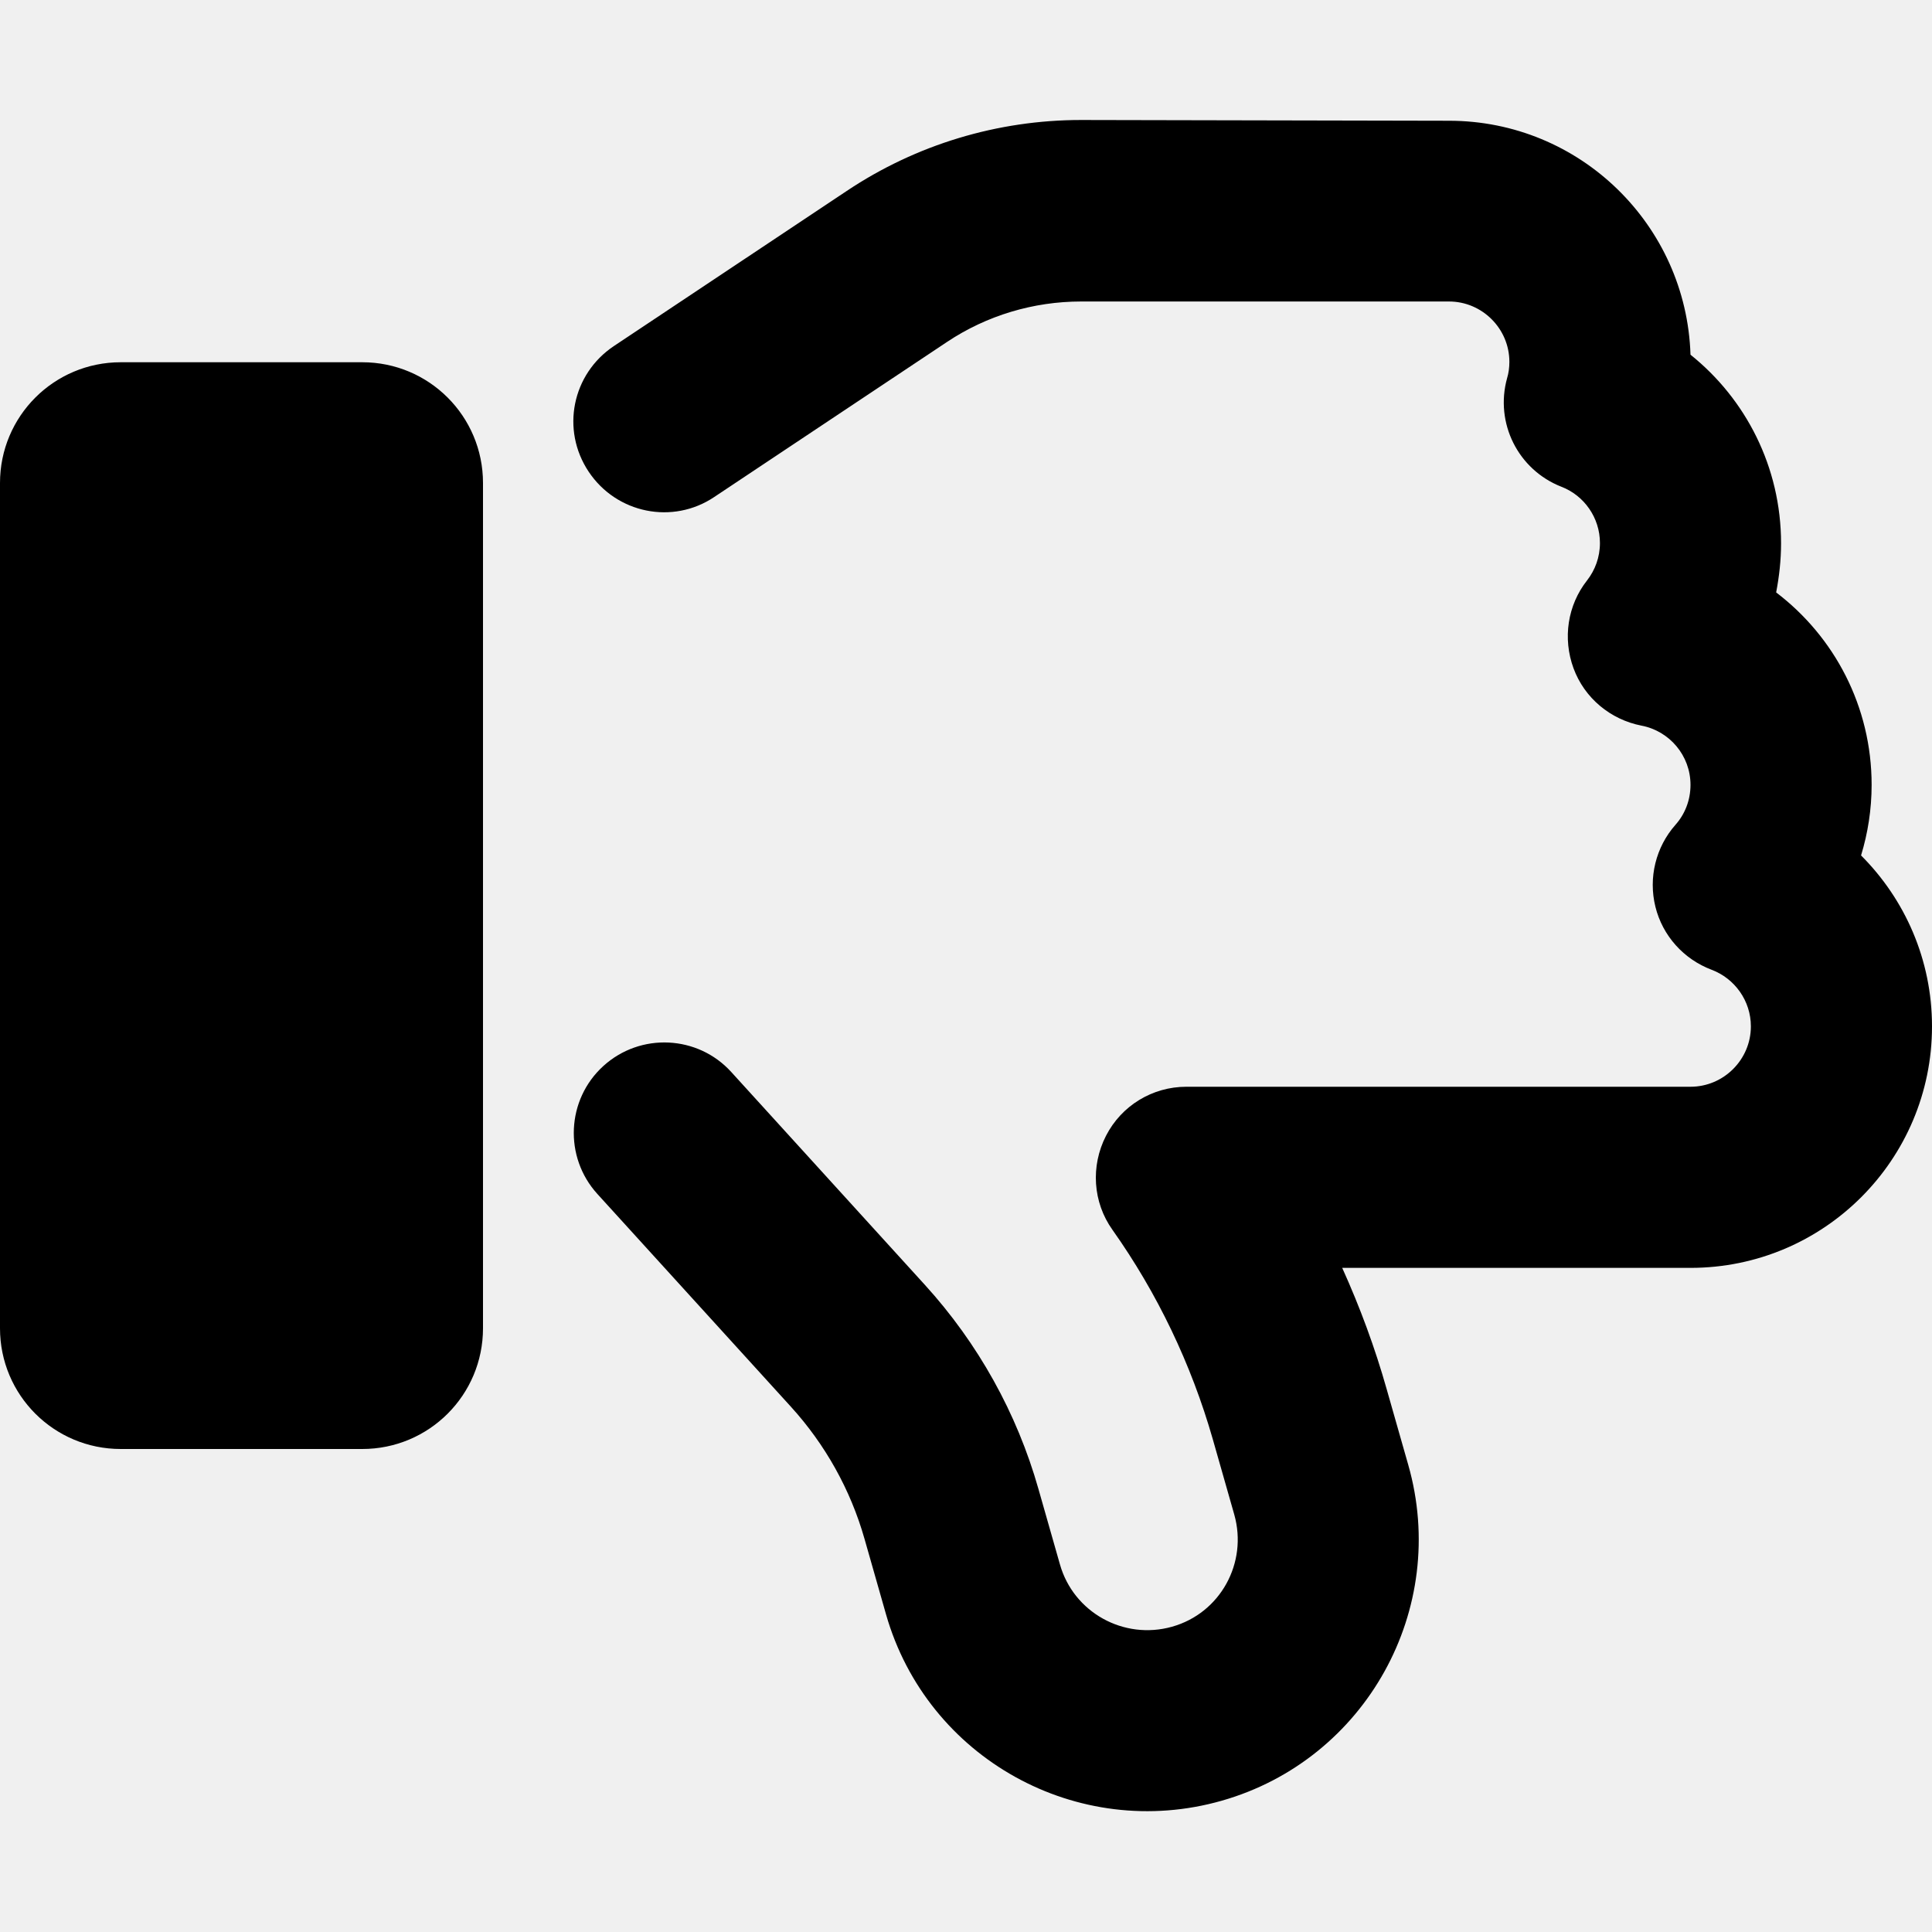
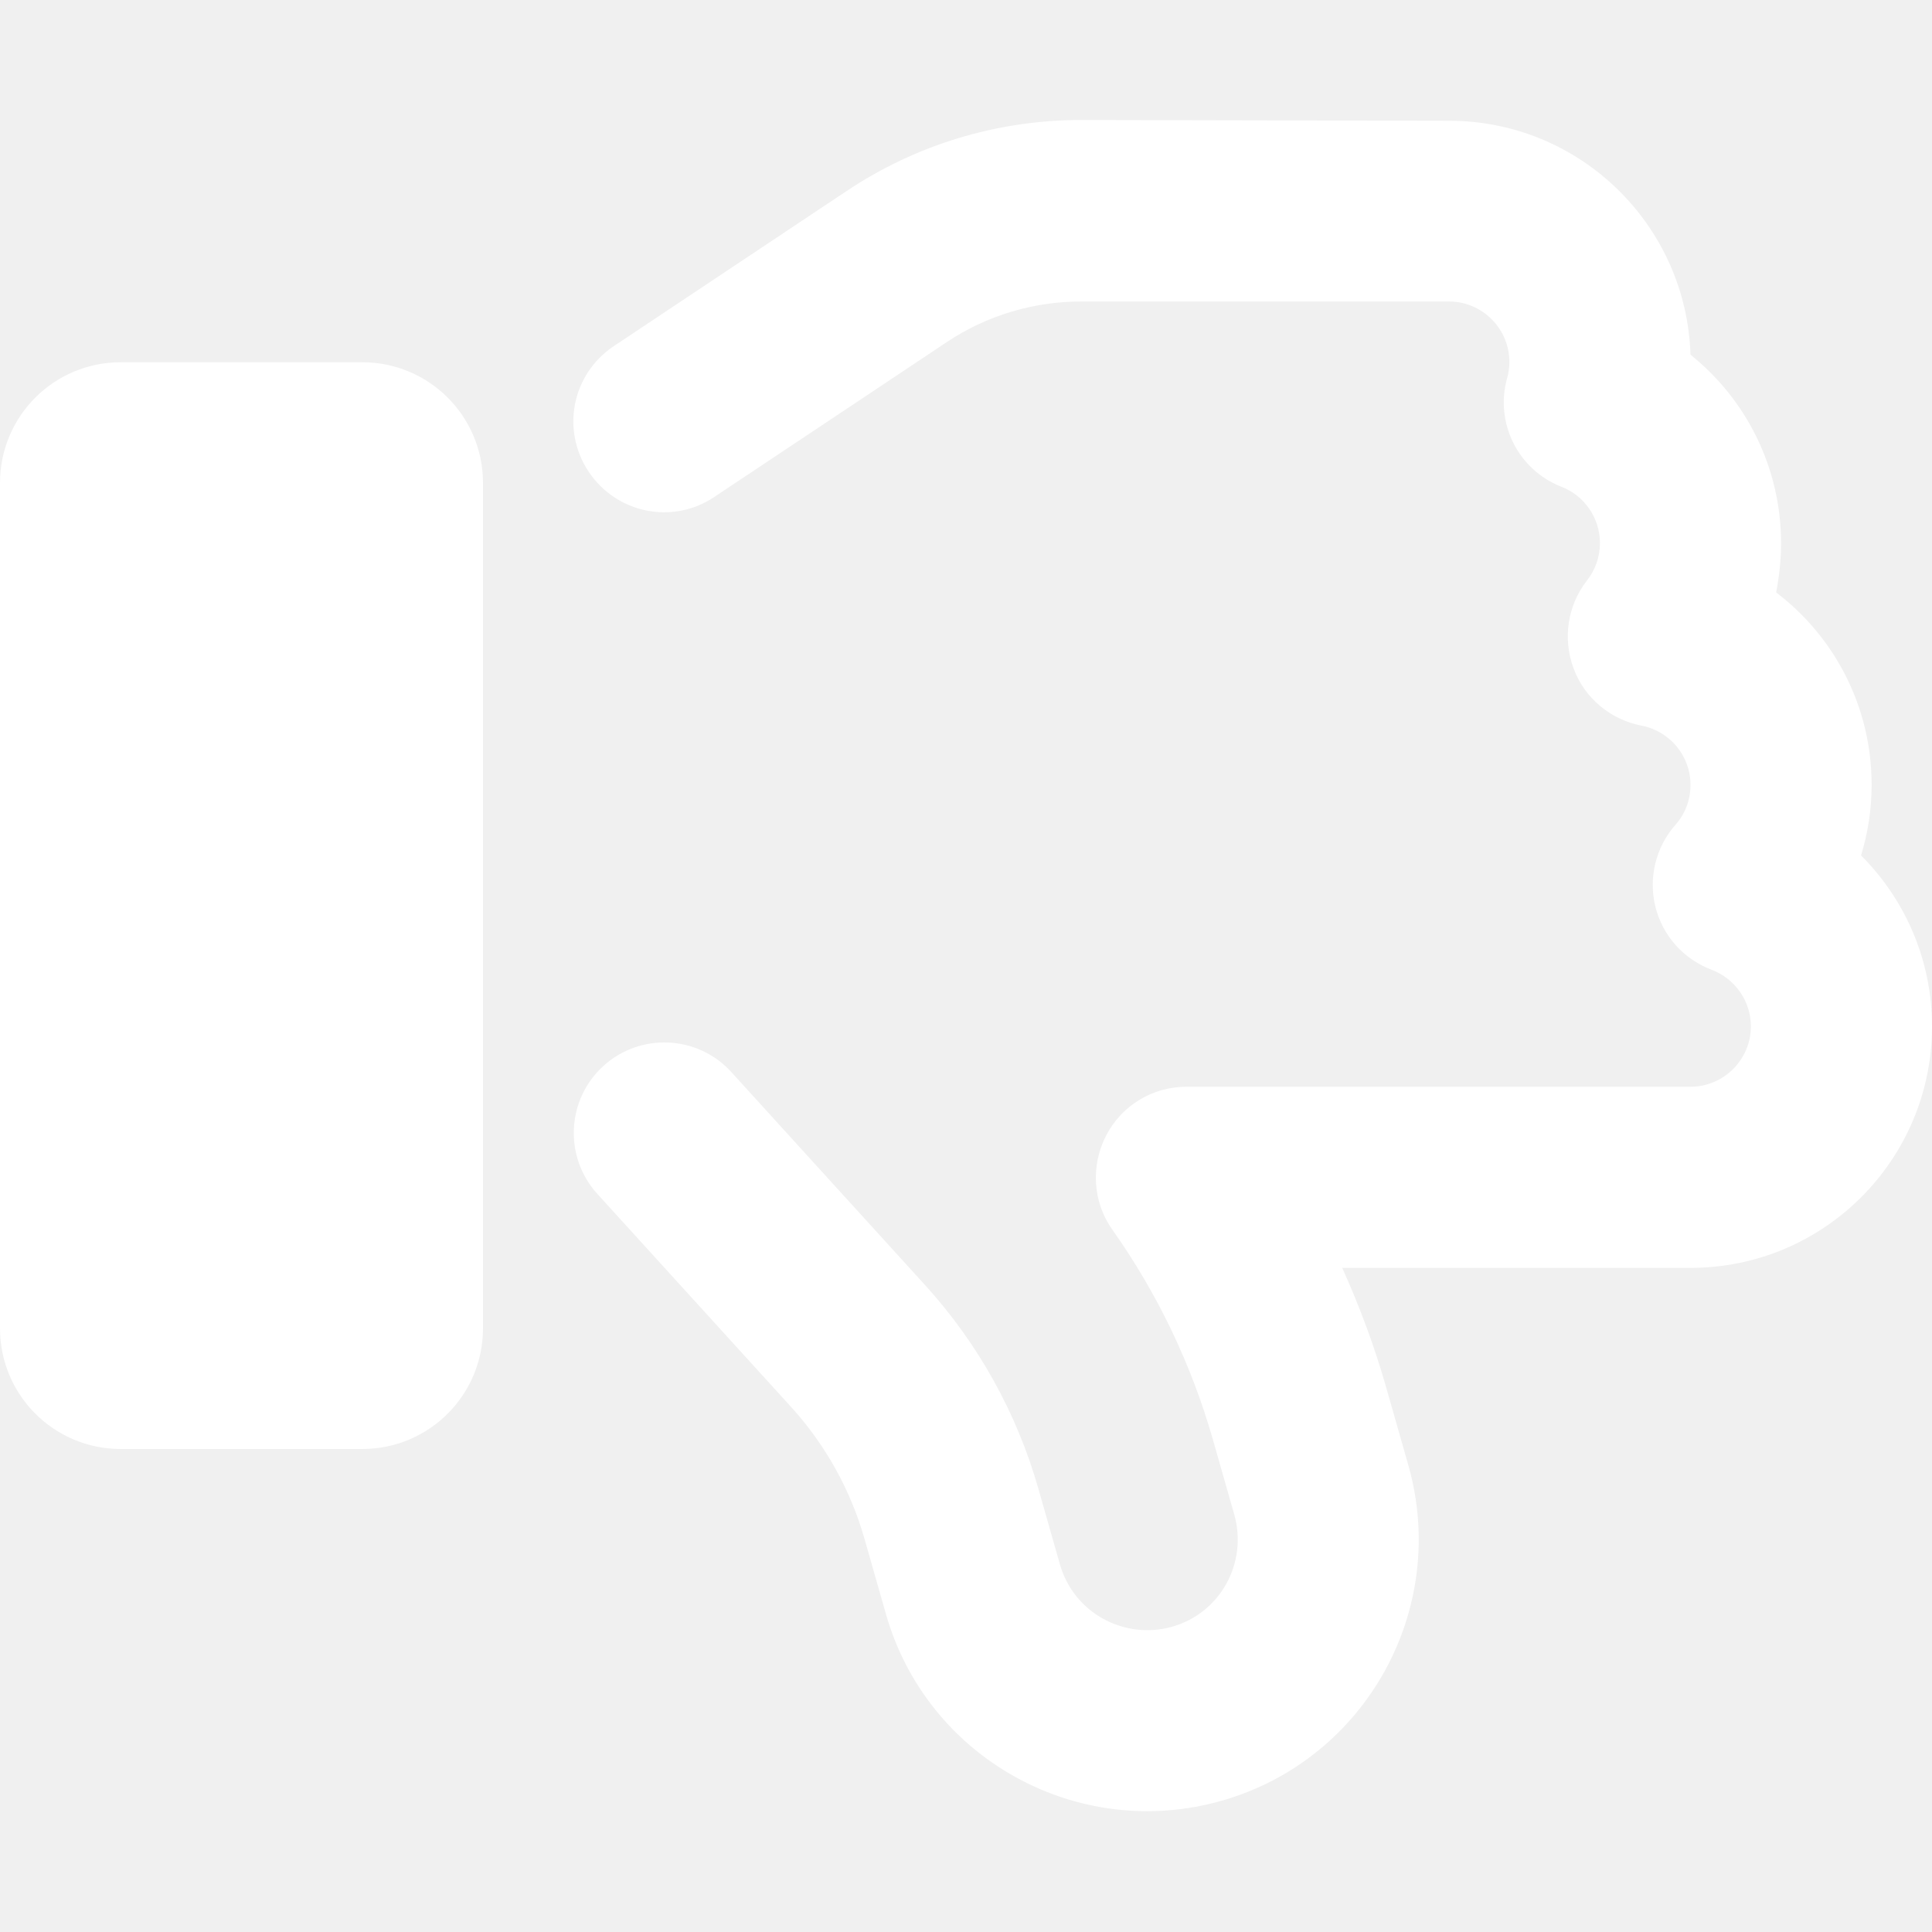
<svg xmlns="http://www.w3.org/2000/svg" viewBox="0 0 512 512">
-   <path d="M323.8 477.2c-38.2 10.9-78.1-11.2-89-49.4l-5.7-20c-3.7-13-10.4-25-19.5-35l-51.3-56.4c-8.9-9.8-8.2-25 1.6-33.9s25-8.2 33.9 1.6l51.3 56.4c14.1 15.5 24.4 34 30.1 54.1l5.7 20c3.6 12.7 16.9 20.1 29.7 16.5s20.1-16.9 16.5-29.7l-5.7-20c-5.7-19.9-14.7-38.7-26.6-55.5c-5.2-7.3-5.8-16.9-1.7-24.9s12.3-13 21.3-13L448 288c8.8 0 16-7.2 16-16c0-6.8-4.3-12.7-10.4-15c-7.4-2.8-13-9-14.9-16.7s.1-15.8 5.3-21.7c2.5-2.8 4-6.5 4-10.6c0-7.8-5.6-14.3-13-15.7c-8.2-1.6-15.1-7.3-18-15.2s-1.6-16.7 3.6-23.3c2.1-2.7 3.4-6.1 3.4-9.9c0-6.7-4.2-12.6-10.2-14.9c-11.5-4.5-17.7-16.9-14.4-28.8c.4-1.3 .6-2.8 .6-4.3c0-8.8-7.2-16-16-16l-97.5 0c-12.6 0-25 3.7-35.5 10.7l-61.7 41.1c-11 7.4-25.9 4.4-33.3-6.7s-4.4-25.9 6.7-33.3l61.7-41.1c18.4-12.3 40-18.8 62.1-18.8L384 32c34.7 0 62.9 27.6 64 62c14.6 11.7 24 29.7 24 50c0 4.5-.5 8.8-1.3 13c15.4 11.7 25.3 30.2 25.3 51c0 6.5-1 12.8-2.8 18.7C504.8 238.3 512 254.3 512 272c0 35.3-28.6 64-64 64l-92.3 0c4.7 10.4 8.7 21.2 11.8 32.2l5.7 20c10.9 38.2-11.2 78.1-49.4 89zM32 384c-17.7 0-32-14.3-32-32L0 128c0-17.7 14.3-32 32-32l64 0c17.7 0 32 14.3 32 32l0 224c0 17.7-14.3 32-32 32l-64 0z" />
+   <path fill="#FFFFFF" d="M323.8 477.2c-38.2 10.9-78.1-11.2-89-49.4l-5.7-20c-3.7-13-10.4-25-19.5-35l-51.3-56.4c-8.9-9.8-8.2-25 1.6-33.9s25-8.2 33.9 1.6l51.3 56.4c14.1 15.5 24.4 34 30.1 54.1l5.7 20c3.6 12.7 16.9 20.1 29.7 16.5s20.1-16.9 16.5-29.7l-5.7-20c-5.7-19.9-14.7-38.7-26.6-55.5c-5.2-7.3-5.8-16.9-1.7-24.9s12.3-13 21.3-13L448 288c8.8 0 16-7.2 16-16c0-6.8-4.3-12.7-10.4-15c-7.4-2.8-13-9-14.9-16.7s.1-15.8 5.3-21.7c2.5-2.8 4-6.5 4-10.6c0-7.8-5.6-14.3-13-15.7c-8.2-1.6-15.1-7.3-18-15.2s-1.6-16.7 3.6-23.3c2.1-2.7 3.4-6.1 3.4-9.9c0-6.7-4.2-12.6-10.2-14.9c-11.5-4.5-17.7-16.9-14.4-28.8c.4-1.3 .6-2.8 .6-4.3c0-8.8-7.2-16-16-16l-97.5 0c-12.6 0-25 3.7-35.5 10.7l-61.7 41.1c-11 7.4-25.9 4.4-33.3-6.7s-4.4-25.9 6.7-33.3l61.7-41.1c18.4-12.3 40-18.8 62.1-18.8L384 32c34.7 0 62.9 27.6 64 62c14.6 11.7 24 29.7 24 50c0 4.5-.5 8.8-1.3 13c15.4 11.7 25.3 30.2 25.3 51c0 6.5-1 12.8-2.8 18.7C504.8 238.3 512 254.3 512 272c0 35.3-28.6 64-64 64l-92.3 0c4.7 10.4 8.7 21.2 11.8 32.2l5.7 20c10.9 38.2-11.2 78.1-49.4 89zM32 384c-17.7 0-32-14.3-32-32L0 128c0-17.7 14.3-32 32-32l64 0c17.7 0 32 14.3 32 32l0 224c0 17.7-14.3 32-32 32l-64 0z" />
</svg>
